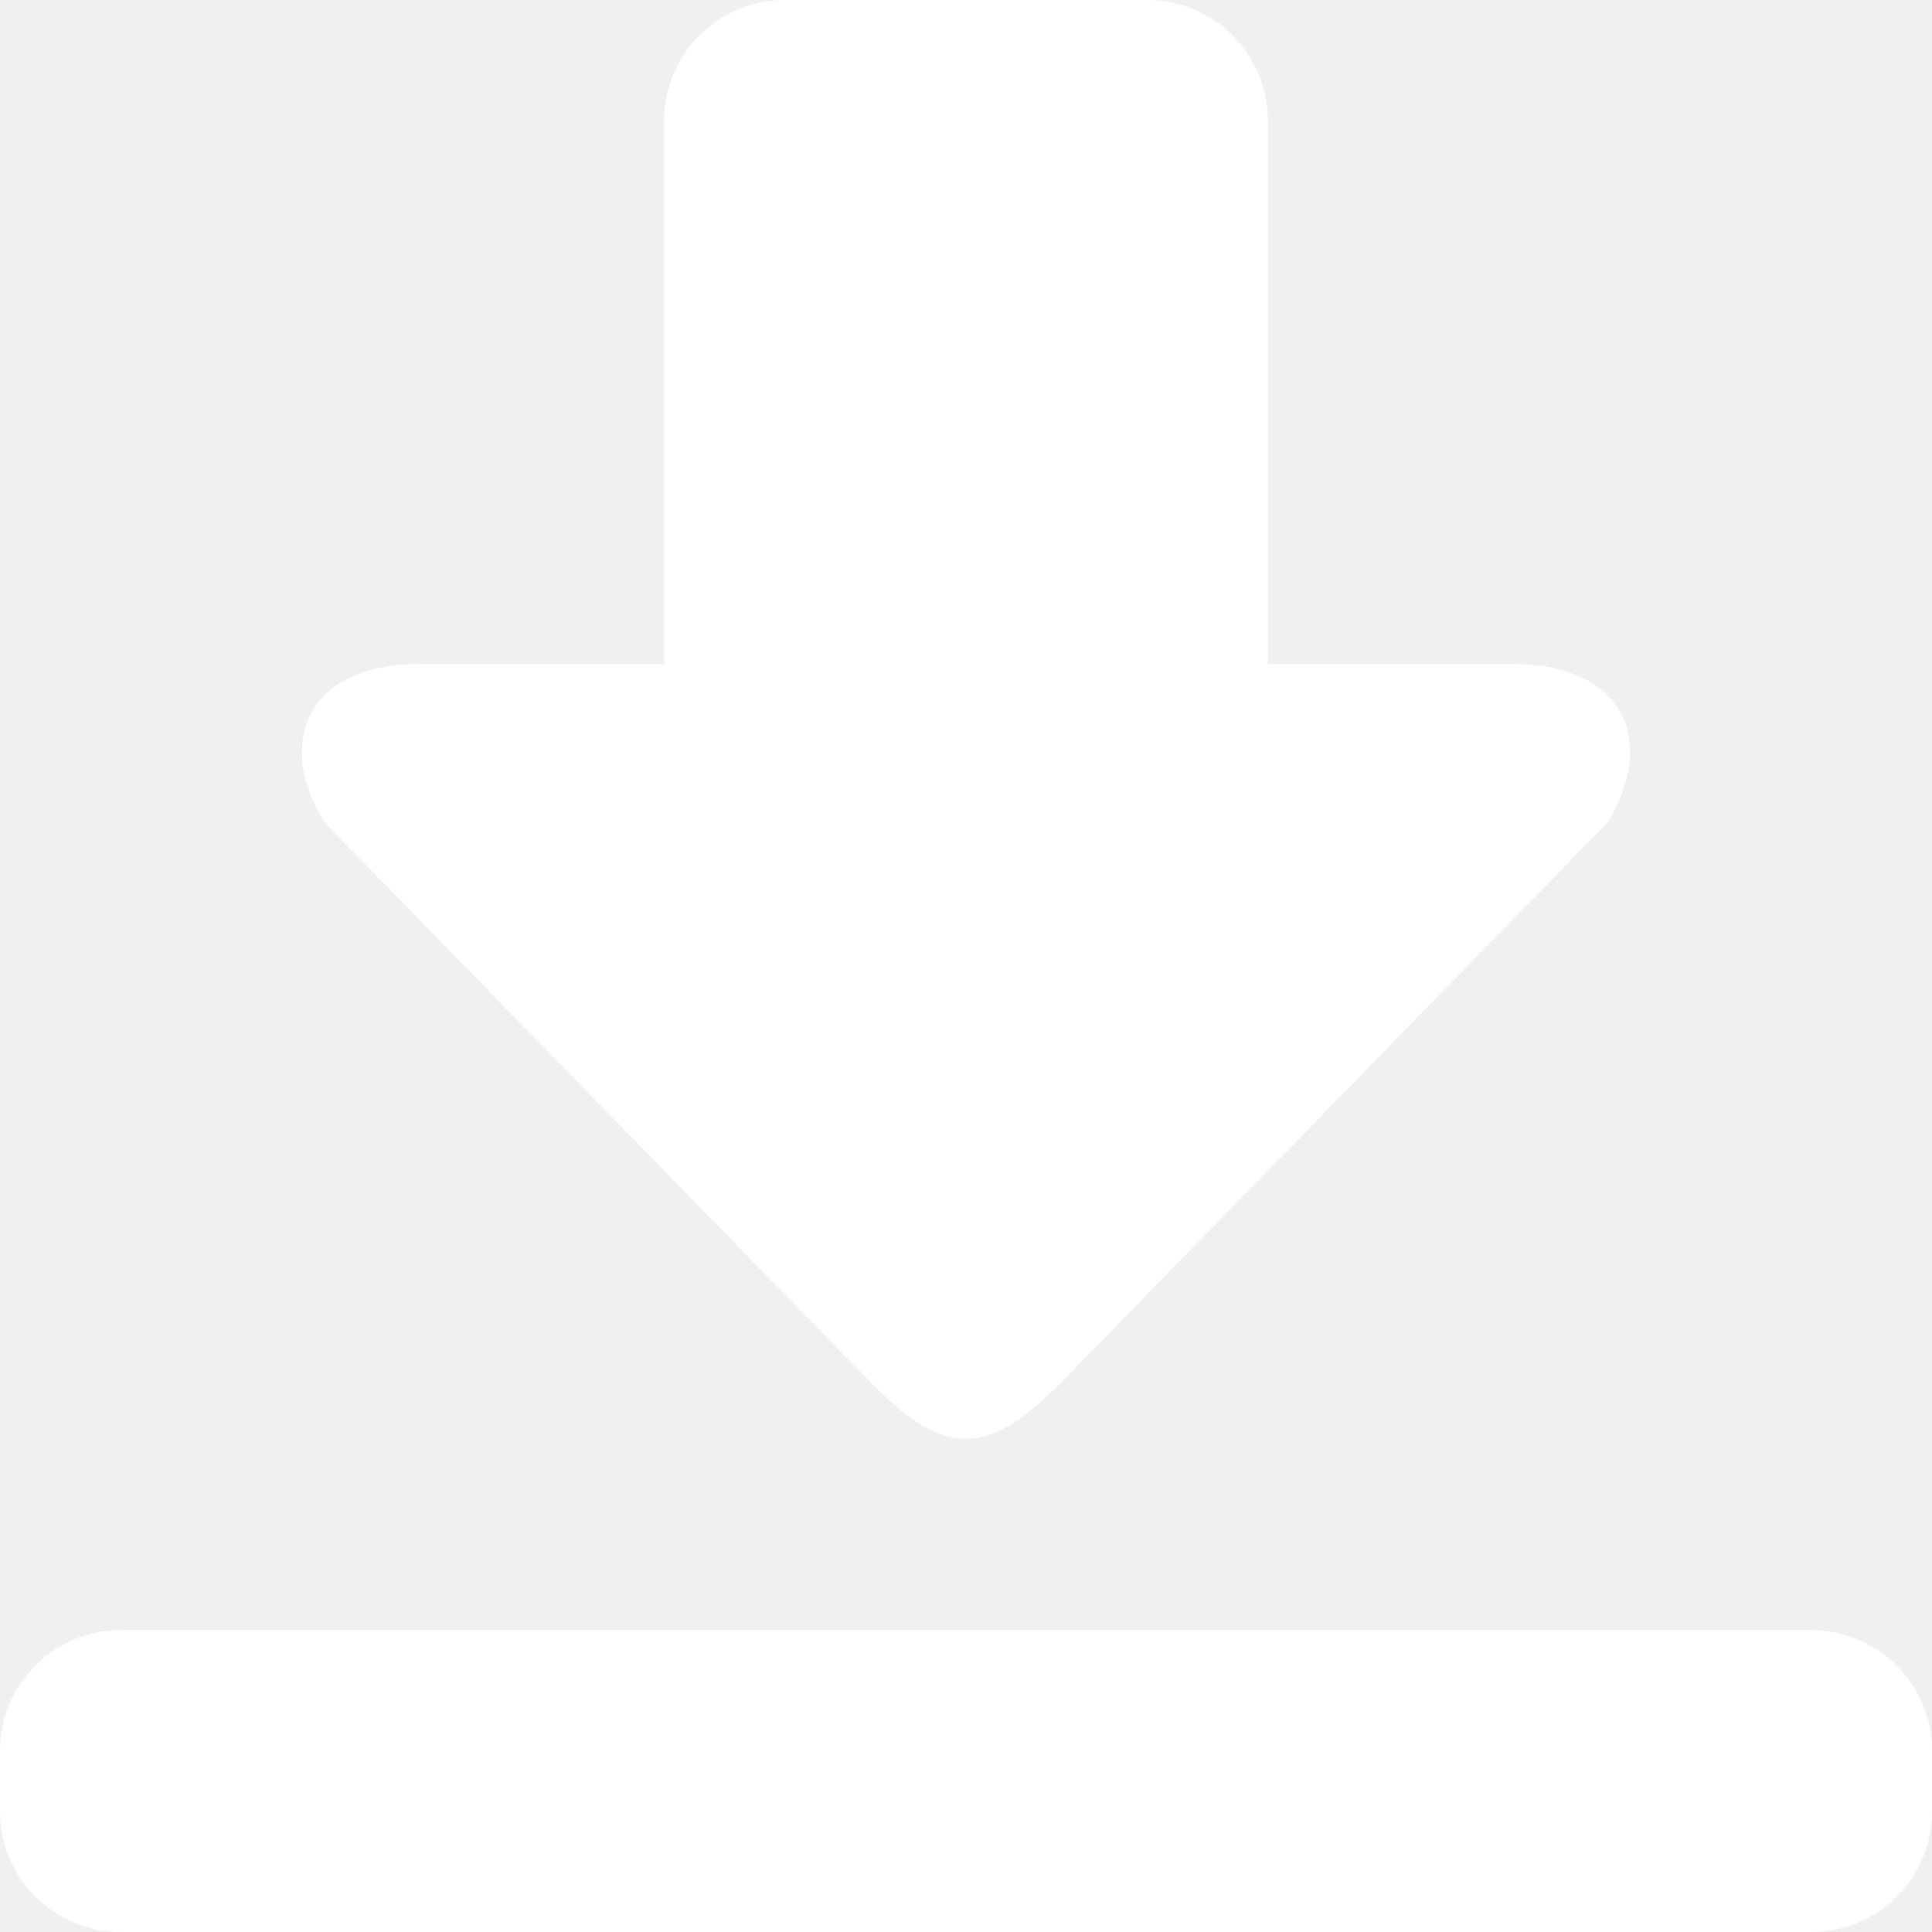
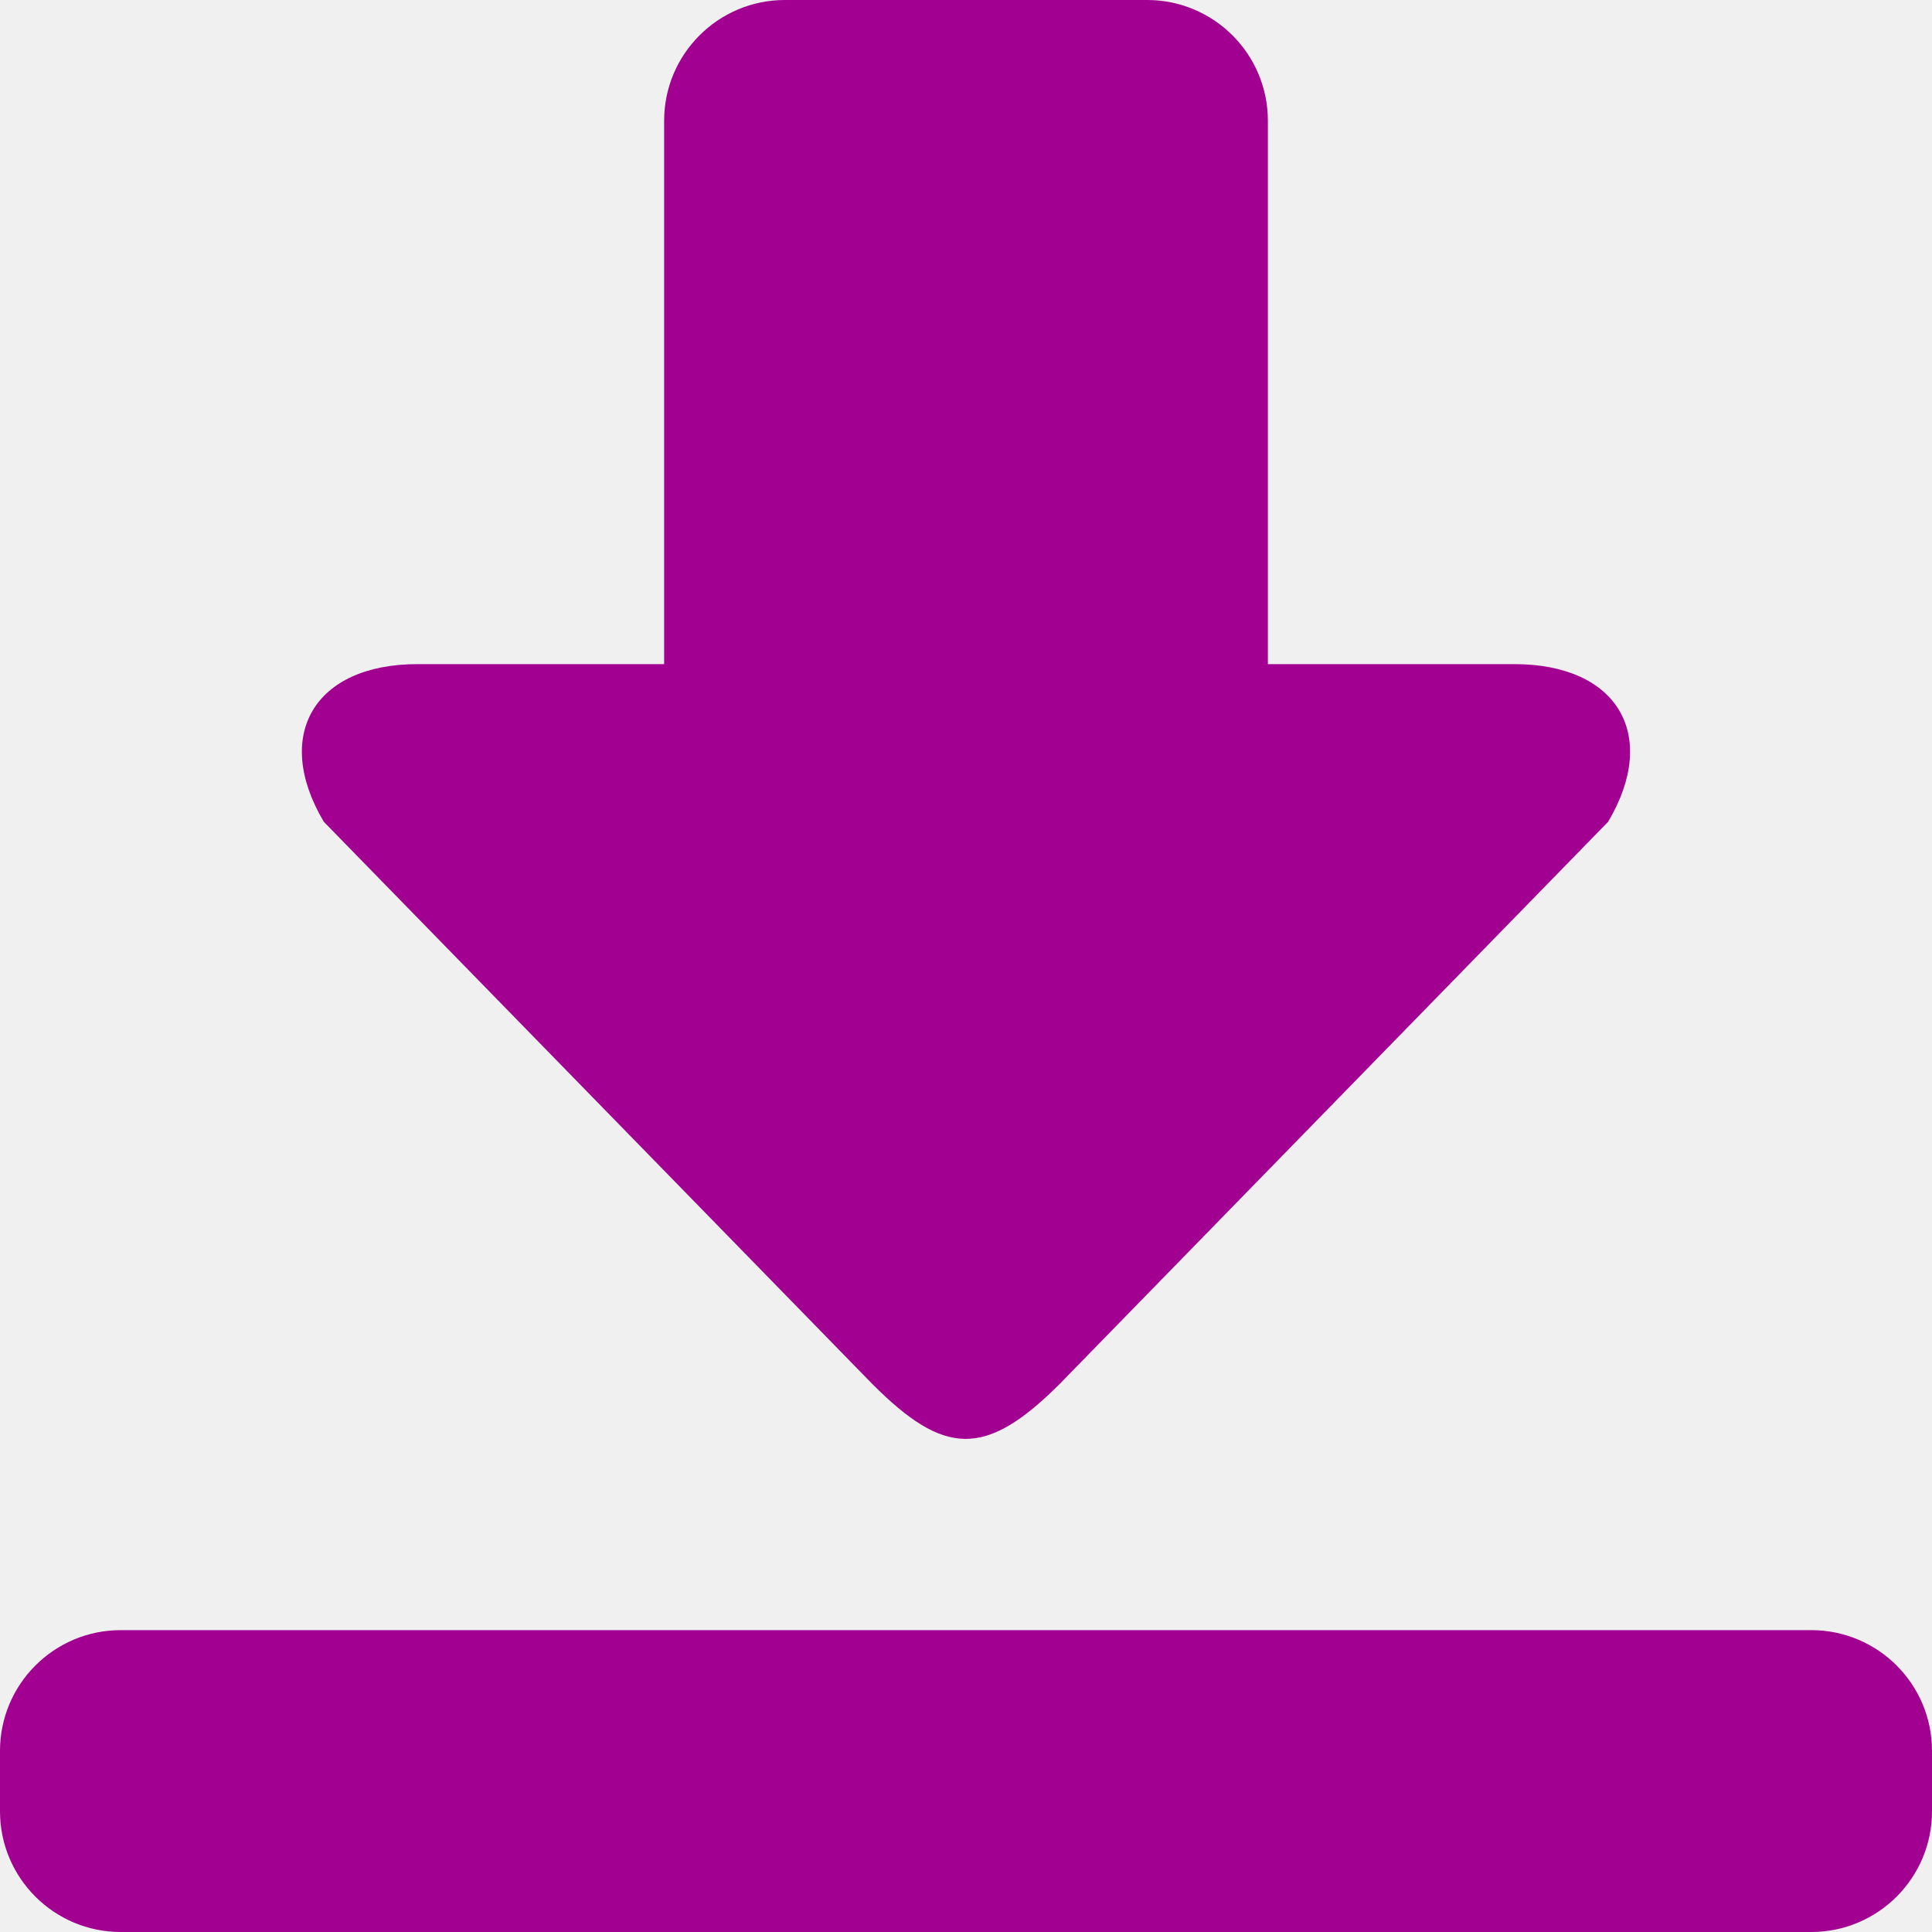
<svg xmlns="http://www.w3.org/2000/svg" version="1.1" id="Layer_1" x="0px" y="0px" viewBox="0 0 286.053 286.053" style="enable-background:new 0 0 286.053 286.053;" xml:space="preserve">
  <g>
-     <path style="fill:#FFFFFF;" d="M129.162,204.922c10.62,10.62,16.672,11.031,27.72,0l81.212-83.242   c7.625-12.846,1.386-23.349-13.856-23.349h-36.517V17.878C187.723,8.01,179.713,0,169.845,0H116.21   c-9.869,0-17.878,8.01-17.878,17.878v80.453H61.806c-15.241,0-21.481,10.512-13.856,23.349L129.162,204.922z M268.176,241.358   H17.878C8.01,241.358,0,249.367,0,259.236v8.939c0,9.878,8.01,17.878,17.878,17.878h250.297c9.869,0,17.878-8.001,17.878-17.878   v-8.939C286.054,249.367,278.044,241.358,268.176,241.358z" />
+     <path style="fill:#A20090;" d="M129.162,204.922c10.62,10.62,16.672,11.031,27.72,0l81.212-83.242   c7.625-12.846,1.386-23.349-13.856-23.349h-36.517V17.878C187.723,8.01,179.713,0,169.845,0H116.21   c-9.869,0-17.878,8.01-17.878,17.878v80.453H61.806c-15.241,0-21.481,10.512-13.856,23.349L129.162,204.922z M268.176,241.358   H17.878C8.01,241.358,0,249.367,0,259.236v8.939c0,9.878,8.01,17.878,17.878,17.878h250.297c9.869,0,17.878-8.001,17.878-17.878   v-8.939C286.054,249.367,278.044,241.358,268.176,241.358z" />
  </g>
  <g>
</g>
  <g>
</g>
  <g>
</g>
  <g>
</g>
  <g>
</g>
  <g>
</g>
  <g>
</g>
  <g>
</g>
  <g>
</g>
  <g>
</g>
  <g>
</g>
  <g>
</g>
  <g>
</g>
  <g>
</g>
  <g>
</g>
</svg>
